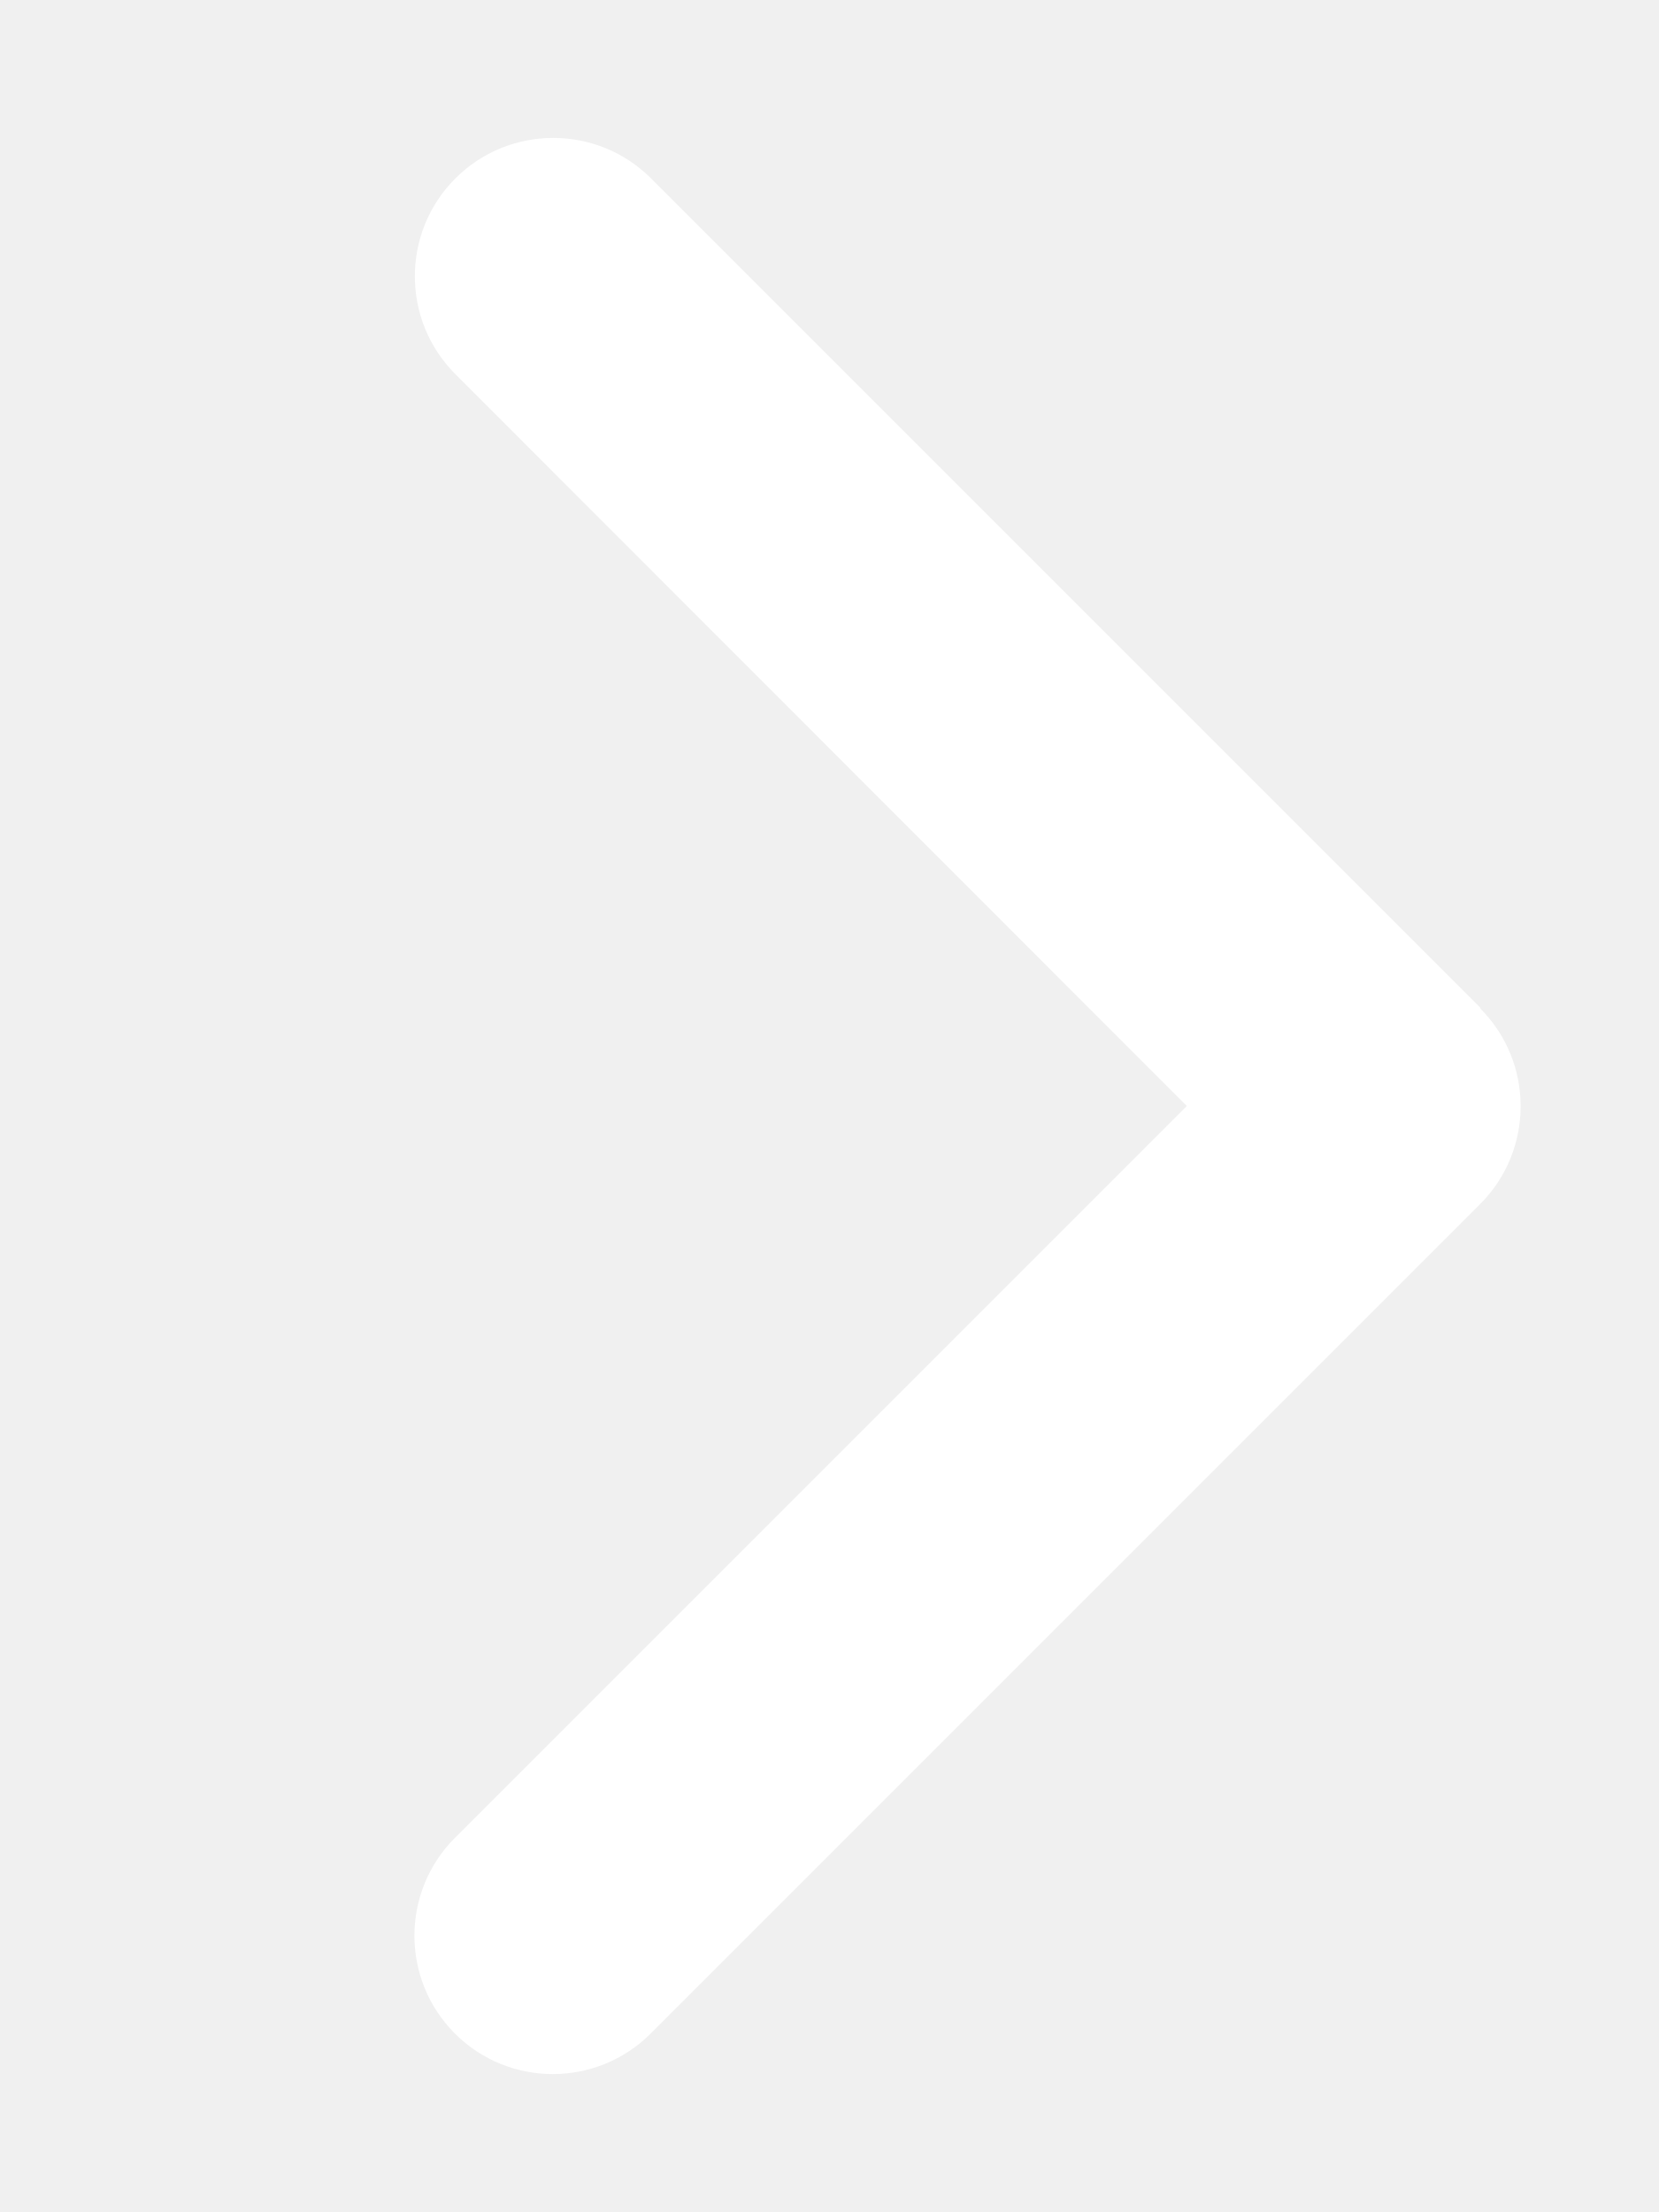
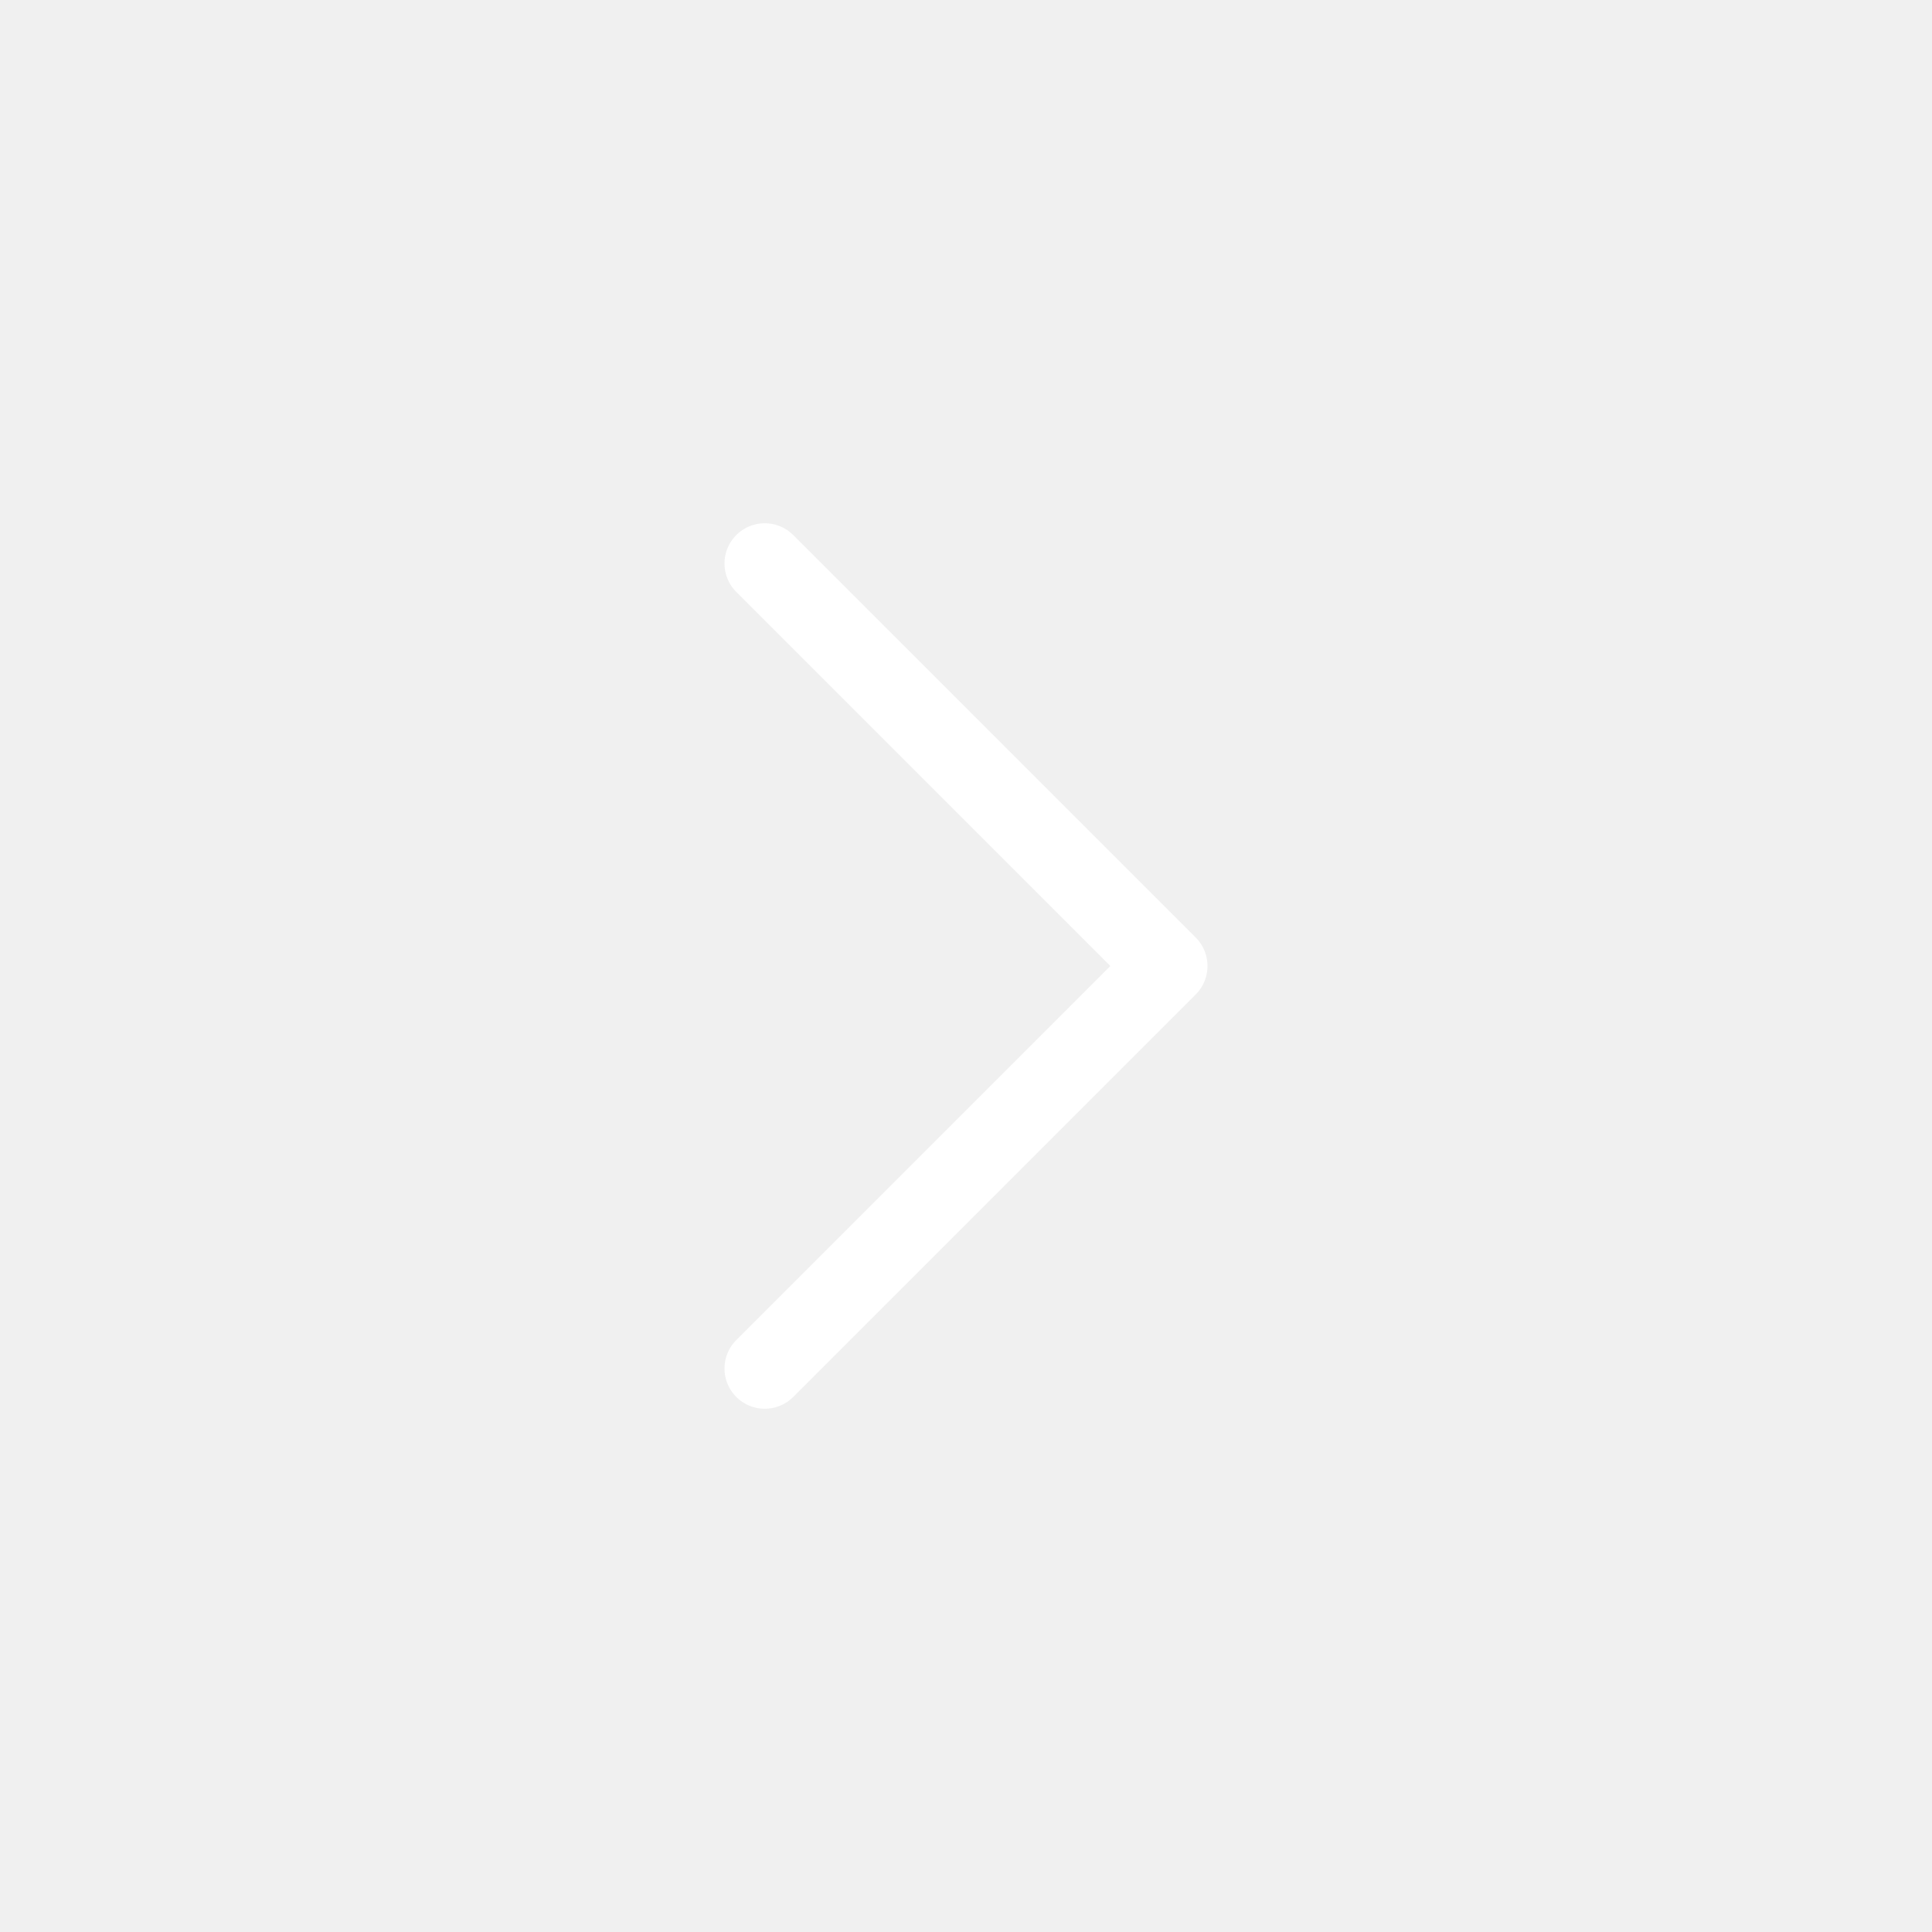
- <svg xmlns="http://www.w3.org/2000/svg" viewBox="0 0 384 512">
-   <path d="M342.6 233.4c12.5 12.5 12.5 32.8 0 45.3l-192 192c-12.5 12.5-32.8 12.5-45.3 0s-12.5-32.8 0-45.3L274.7 256 105.4 86.6c-12.5-12.5-12.5-32.8 0-45.3s32.8-12.5 45.3 0l192 192z" fill="#ffffff" />
+ <svg xmlns="http://www.w3.org/2000/svg" width="800px" height="800px" viewBox="0 0 24 24" fill="none">
+   <rect width="24" height="24" />
+   <path d="M9.5 7L14.5 12L9.5 17" stroke="#ffffff" stroke-linecap="round" stroke-linejoin="round" />
</svg>
